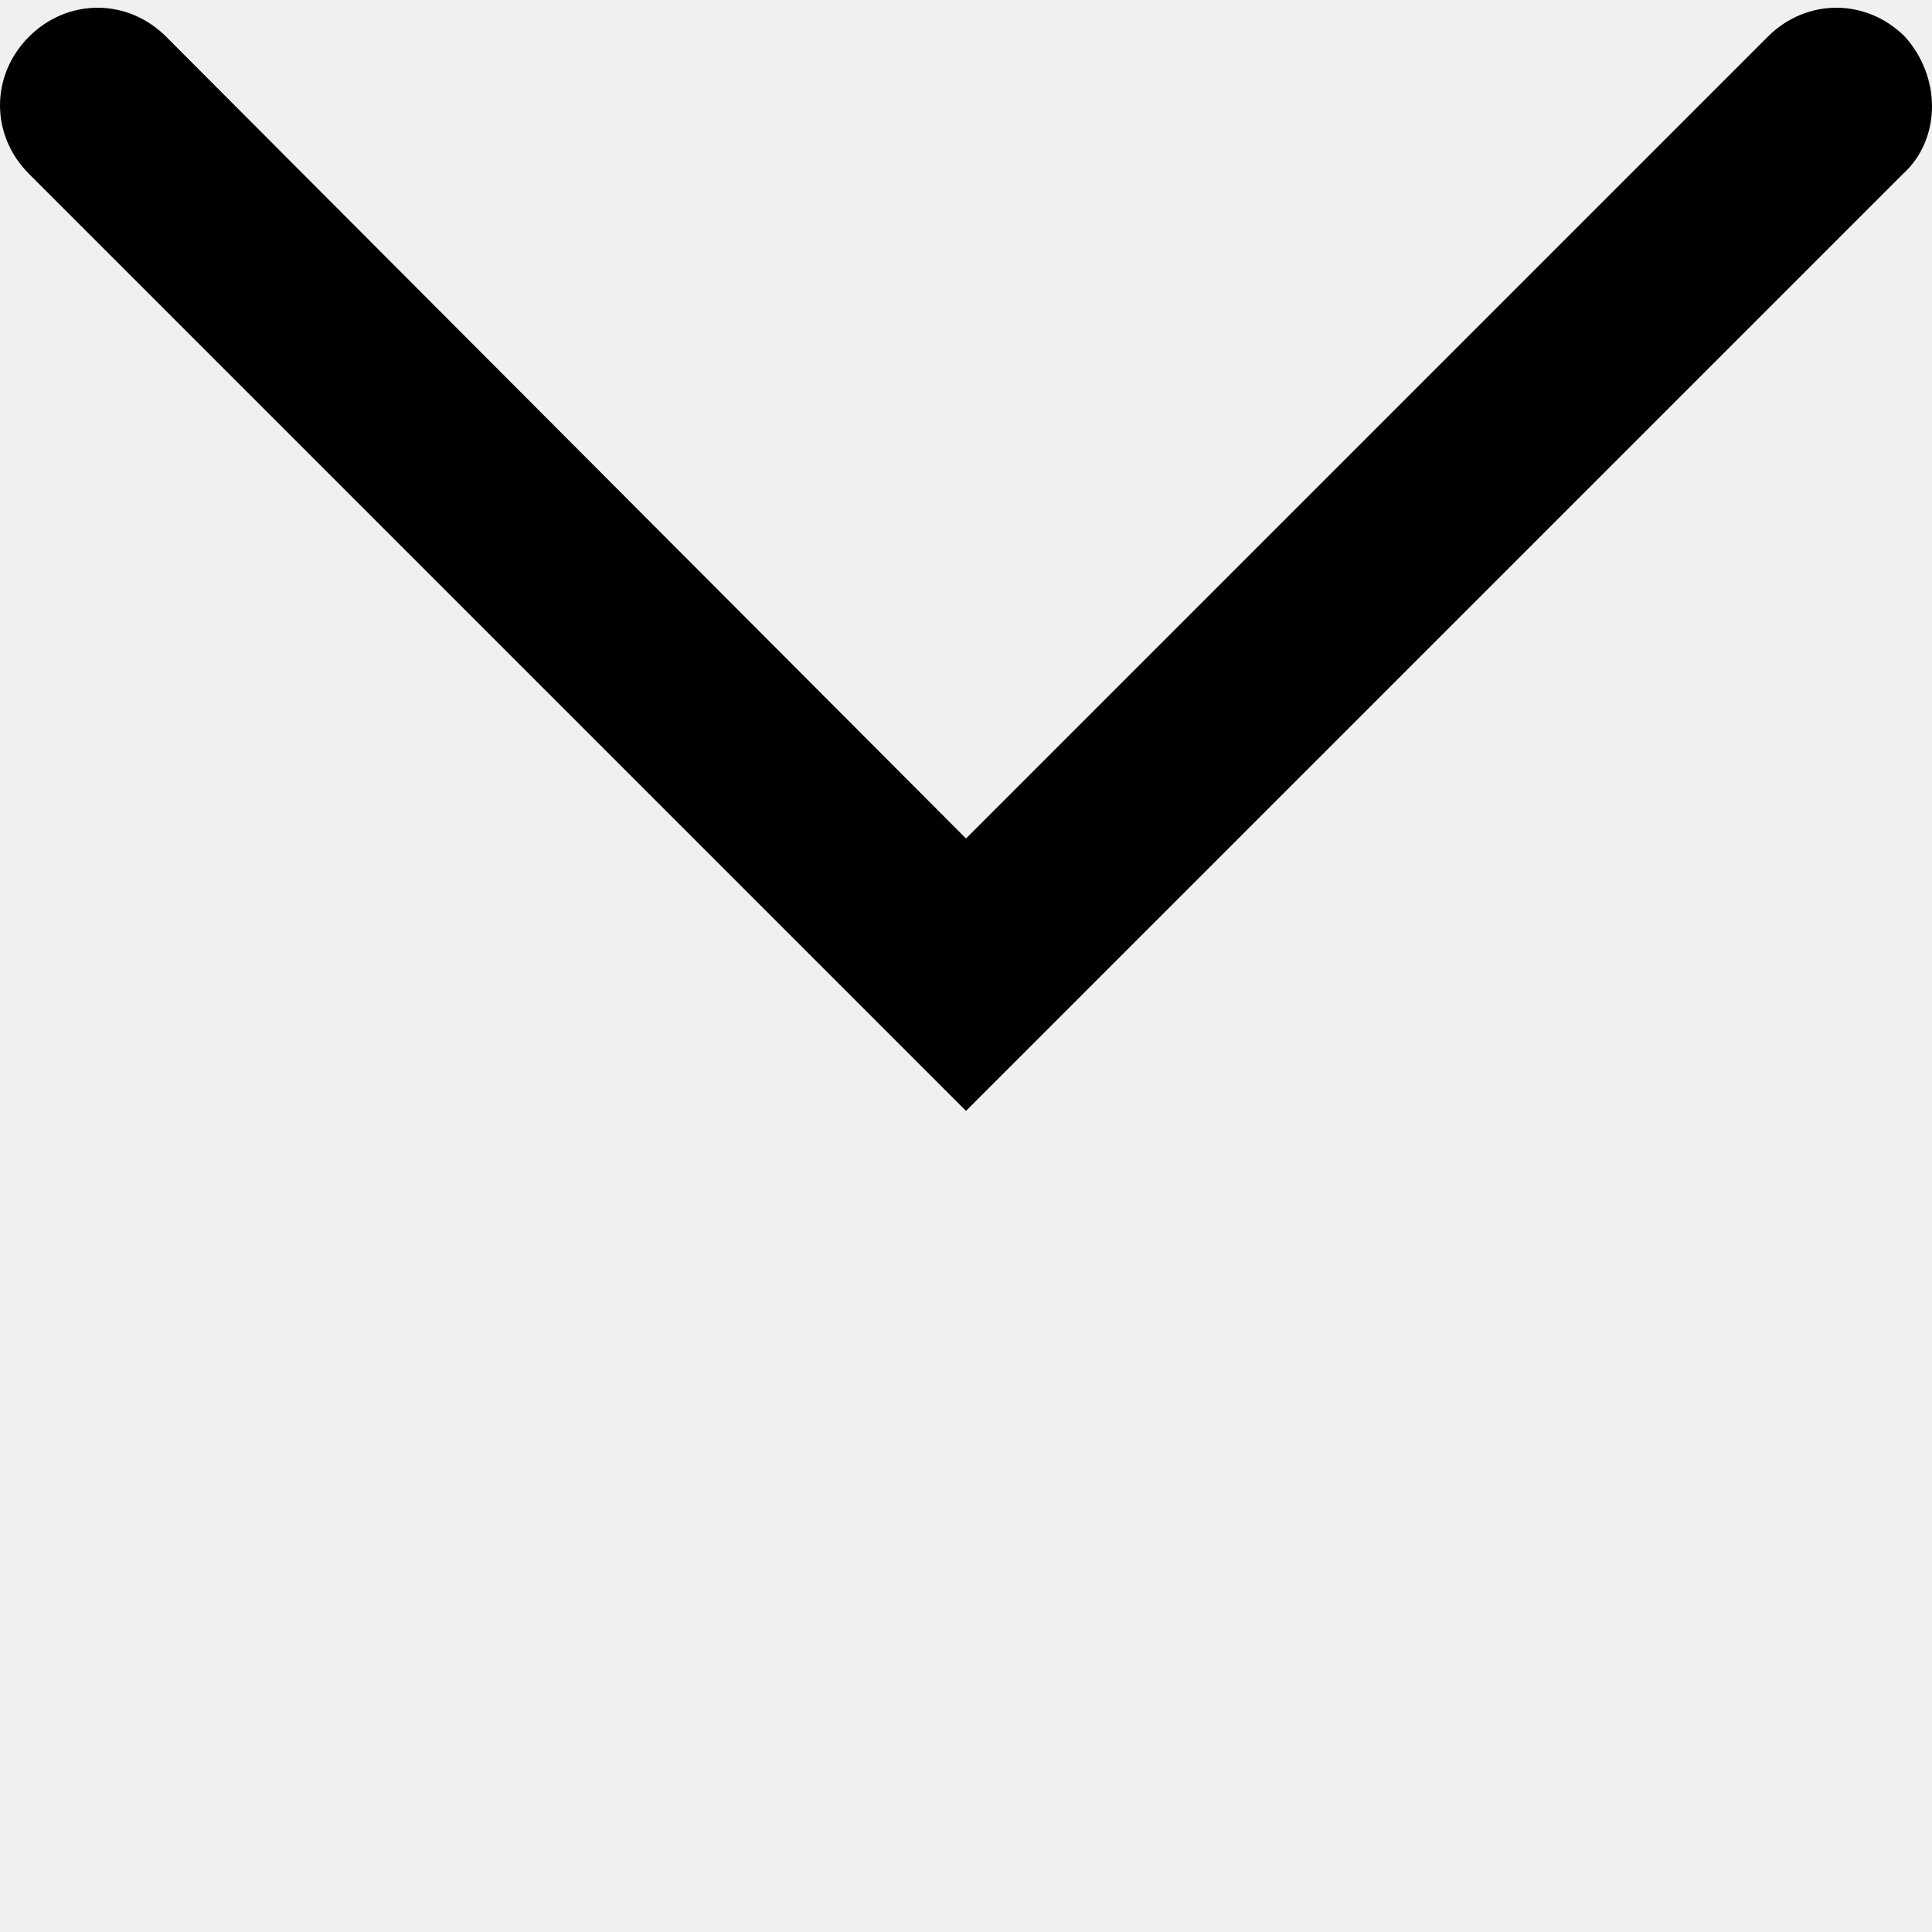
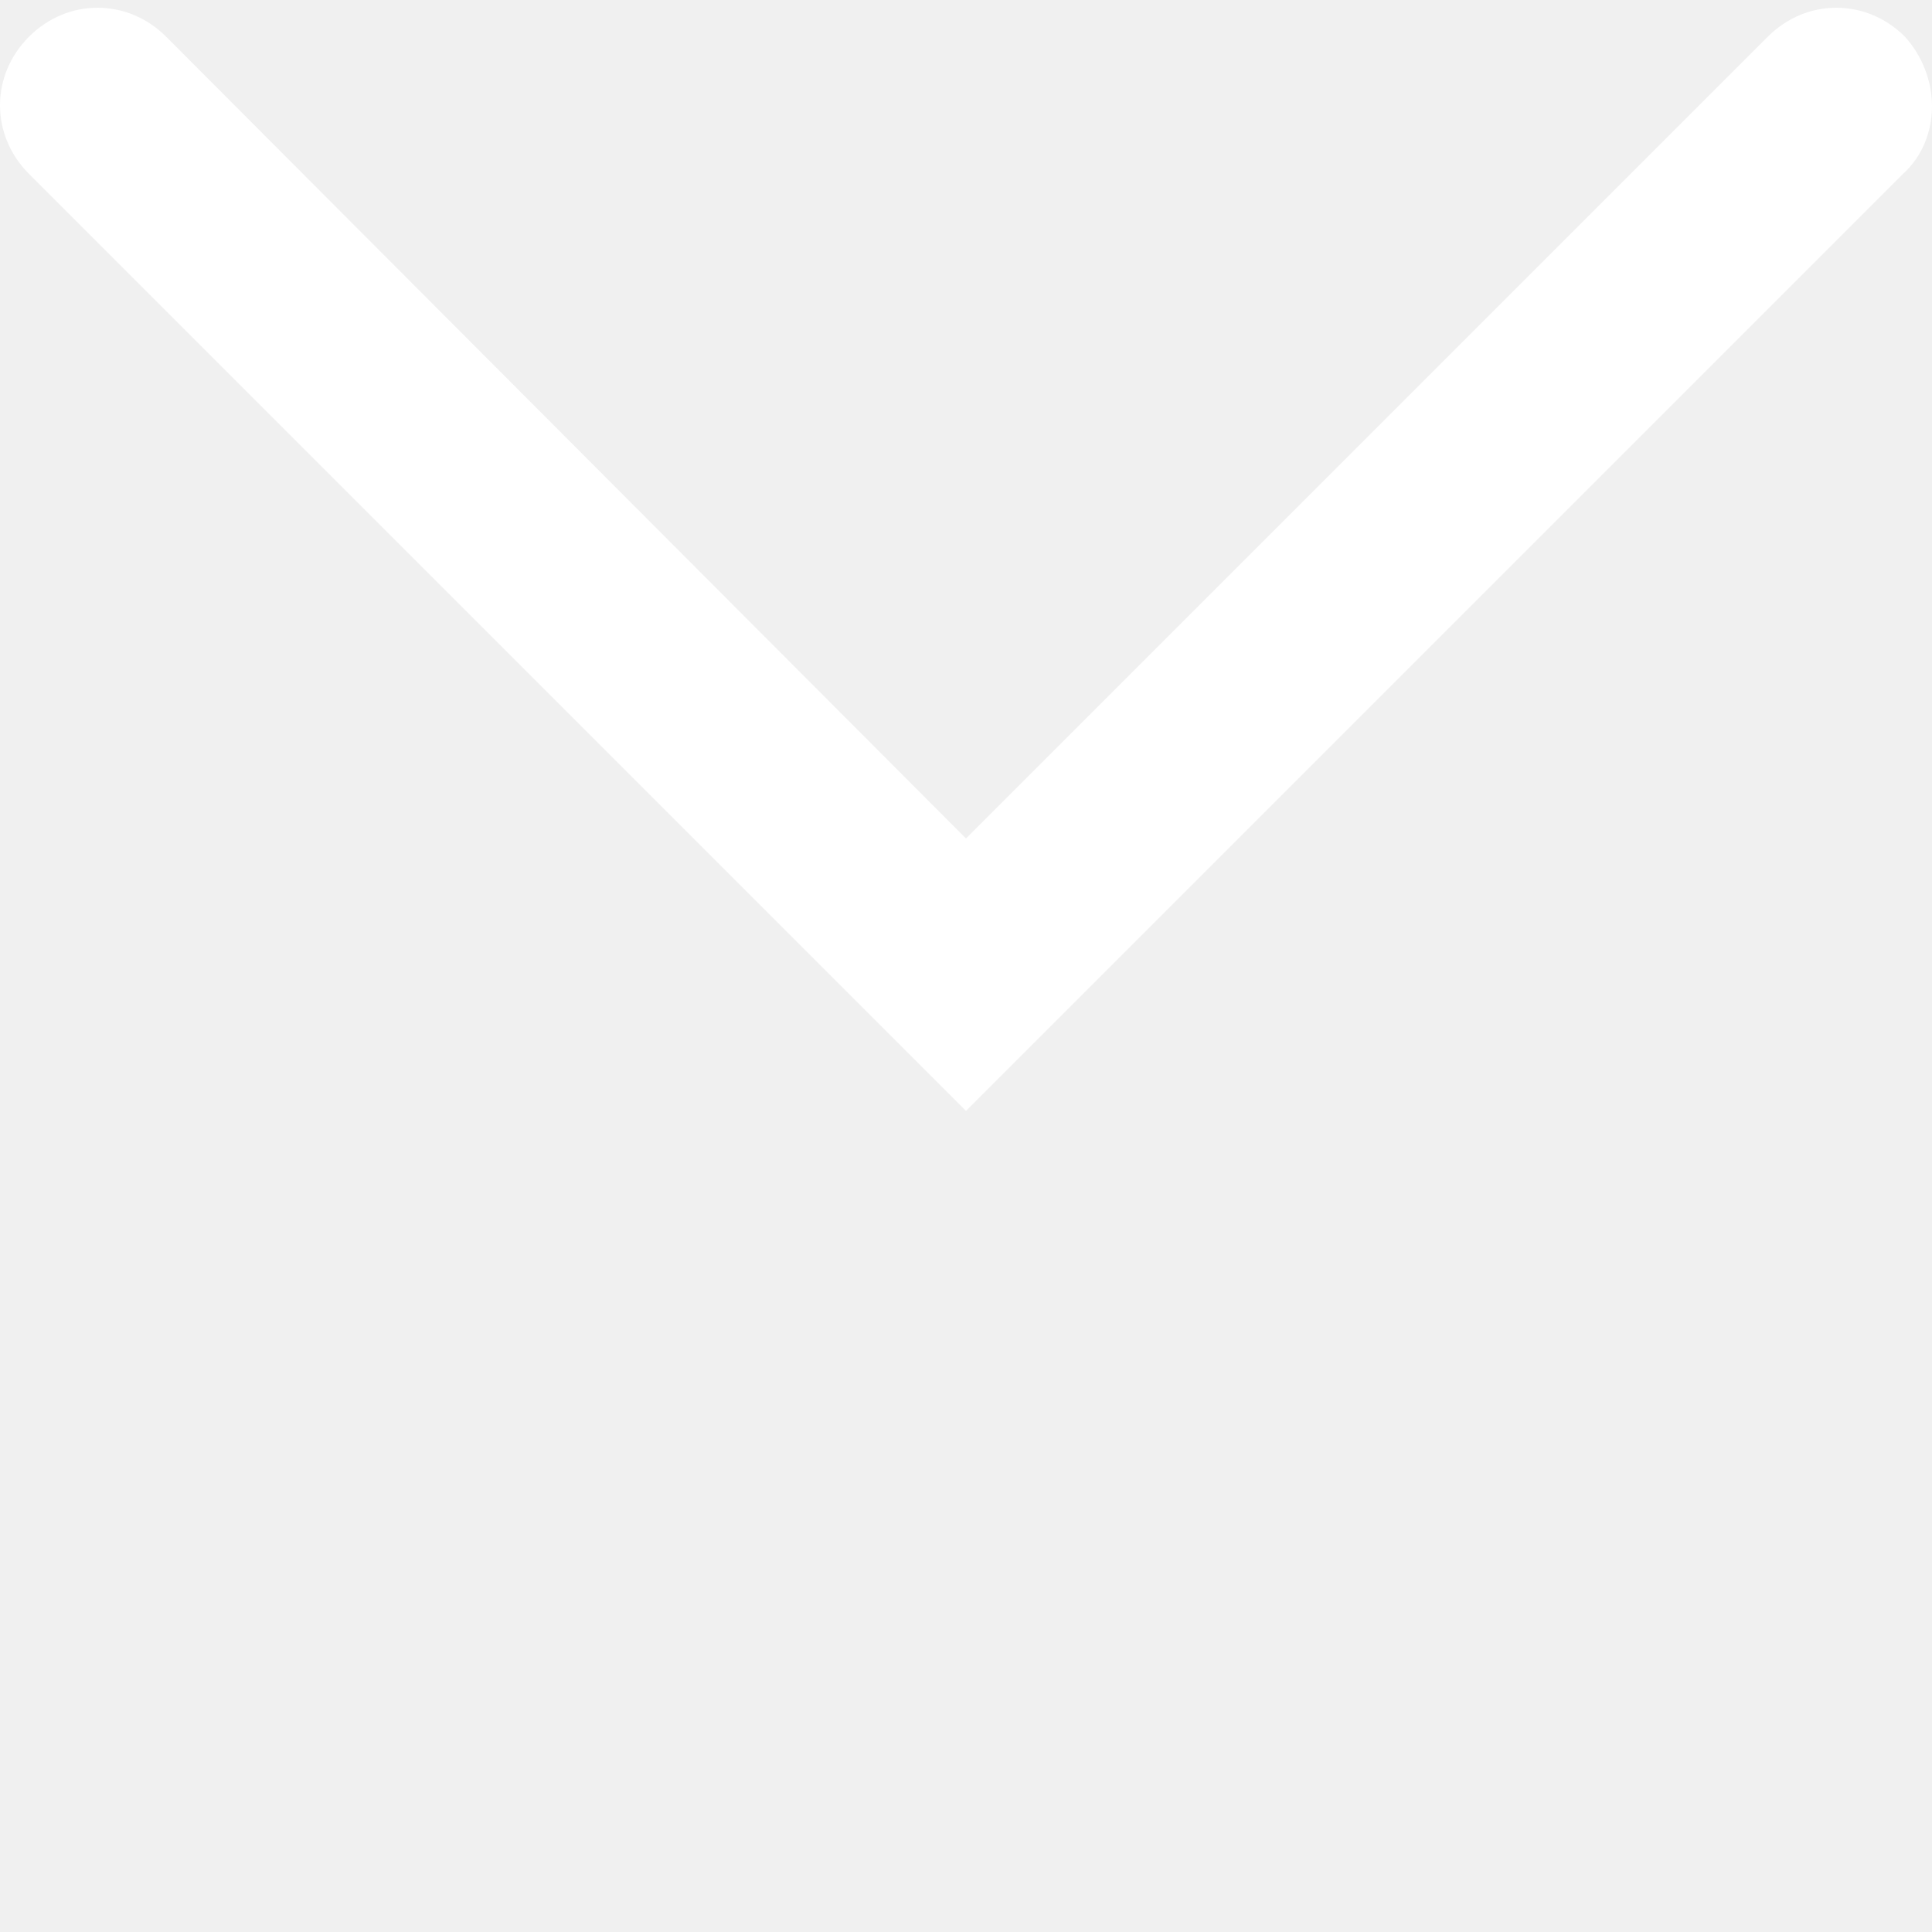
<svg xmlns="http://www.w3.org/2000/svg" viewBox="0 0 100 100" width="100" height="100">
-   <path d="M100 5.5c0 1.3-.5 2.6-1.5 3.5L50 57.5 1.5 9c-2-2-2-5.1 0-7.1s5.1-2 7.1 0L50 43.4 91.5 1.9c2-2 5.1-2 7.1 0 .9 1 1.4 2.3 1.4 3.6z" />
+   <path fill="white" d="M100 5.5c0 1.3-.5 2.6-1.5 3.5L50 57.5 1.5 9c-2-2-2-5.1 0-7.1s5.1-2 7.1 0L50 43.4 91.5 1.9c2-2 5.1-2 7.1 0 .9 1 1.4 2.3 1.4 3.6z" />
</svg>
